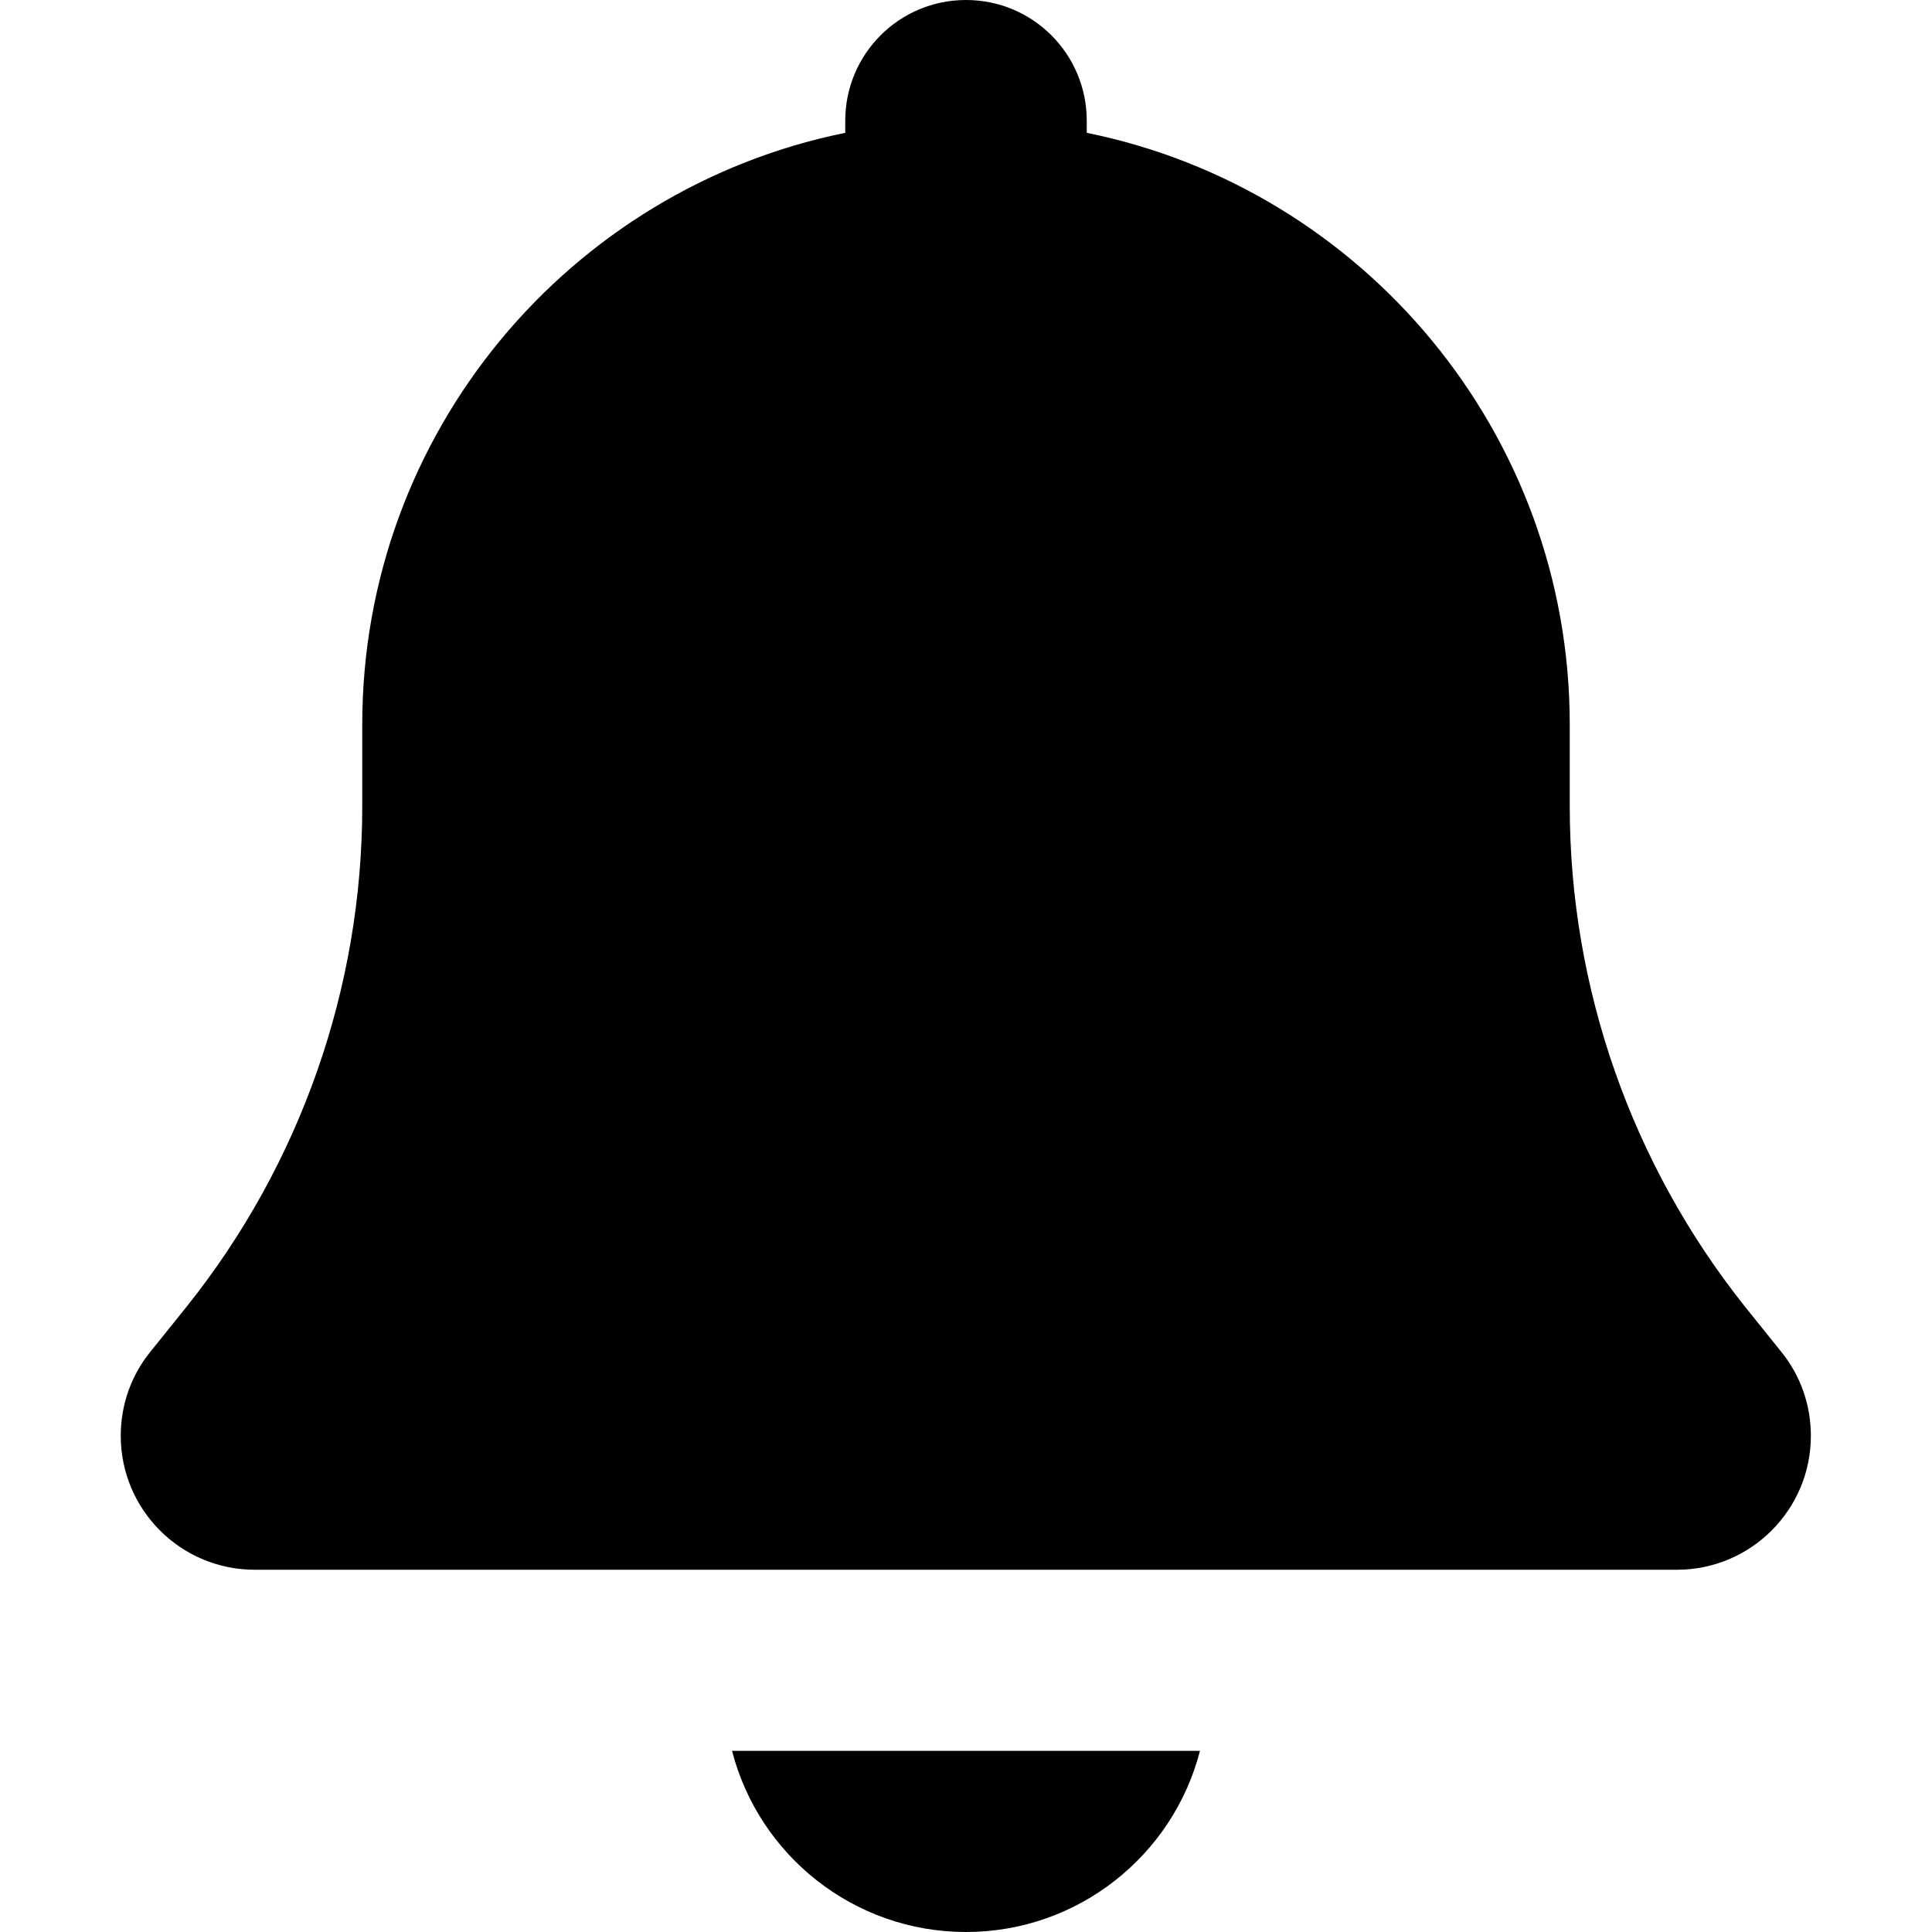
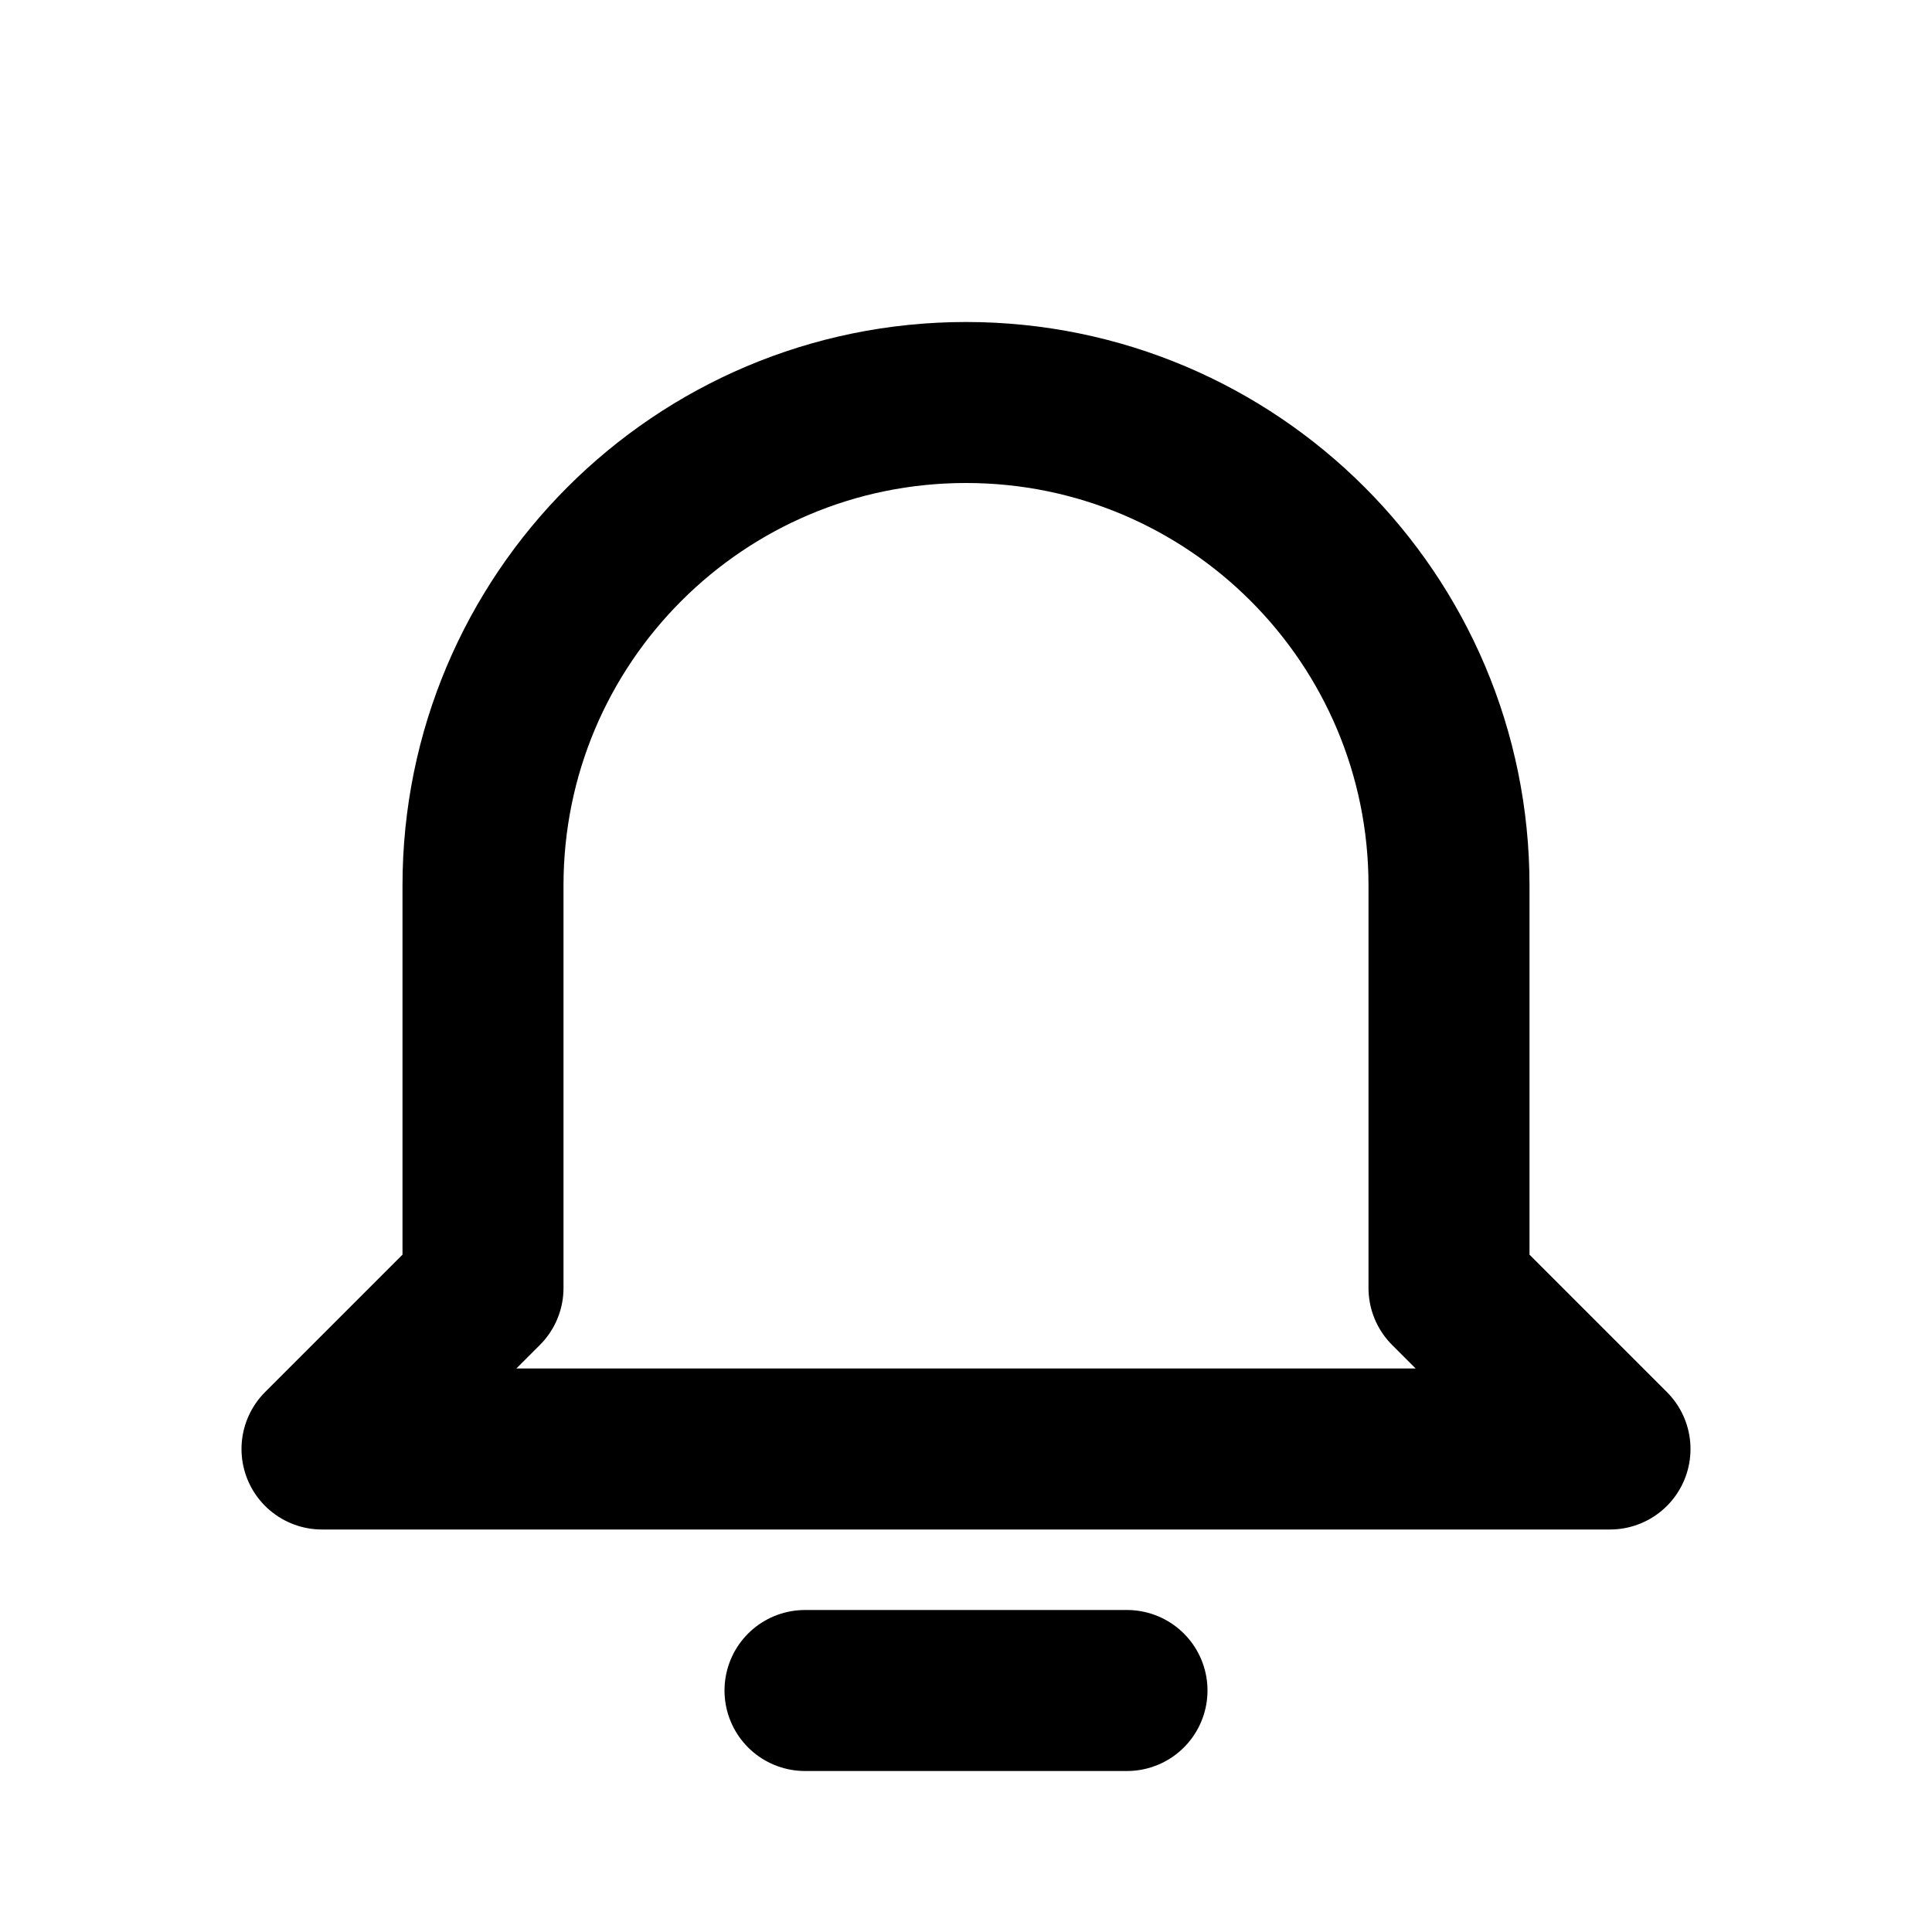
- <svg xmlns="http://www.w3.org/2000/svg" viewBox="-32 0 512 512">
-   <path fill="currentColor" d="M224 0c-17.7 0-32 14.3-32 32l0 3.2C119 50 64 114.6 64 192l0 21.7c0 48.1-16.4 94.8-46.4 132.4L7.8 358.3C2.7 364.6 0 372.4 0 380.5 0 400.1 15.9 416 35.5 416l376.9 0c19.6 0 35.5-15.9 35.5-35.5 0-8.1-2.7-15.9-7.8-22.2l-9.8-12.2C400.4 308.5 384 261.8 384 213.7l0-21.7c0-77.4-55-142-128-156.8l0-3.2c0-17.7-14.3-32-32-32zM162 464c7.1 27.6 32.2 48 62 48s54.9-20.4 62-48l-124 0z" />
+ <svg xmlns="http://www.w3.org/2000/svg" viewBox="0 0 24 24" fill="none" stroke="#000" stroke-width="2" stroke-linecap="round" stroke-linejoin="round">
+   <path d="M18 16V11a6 6 0 0 0-12 0v5l-2 2h16z" />
+   <path d="M10 21h4" />
</svg>
